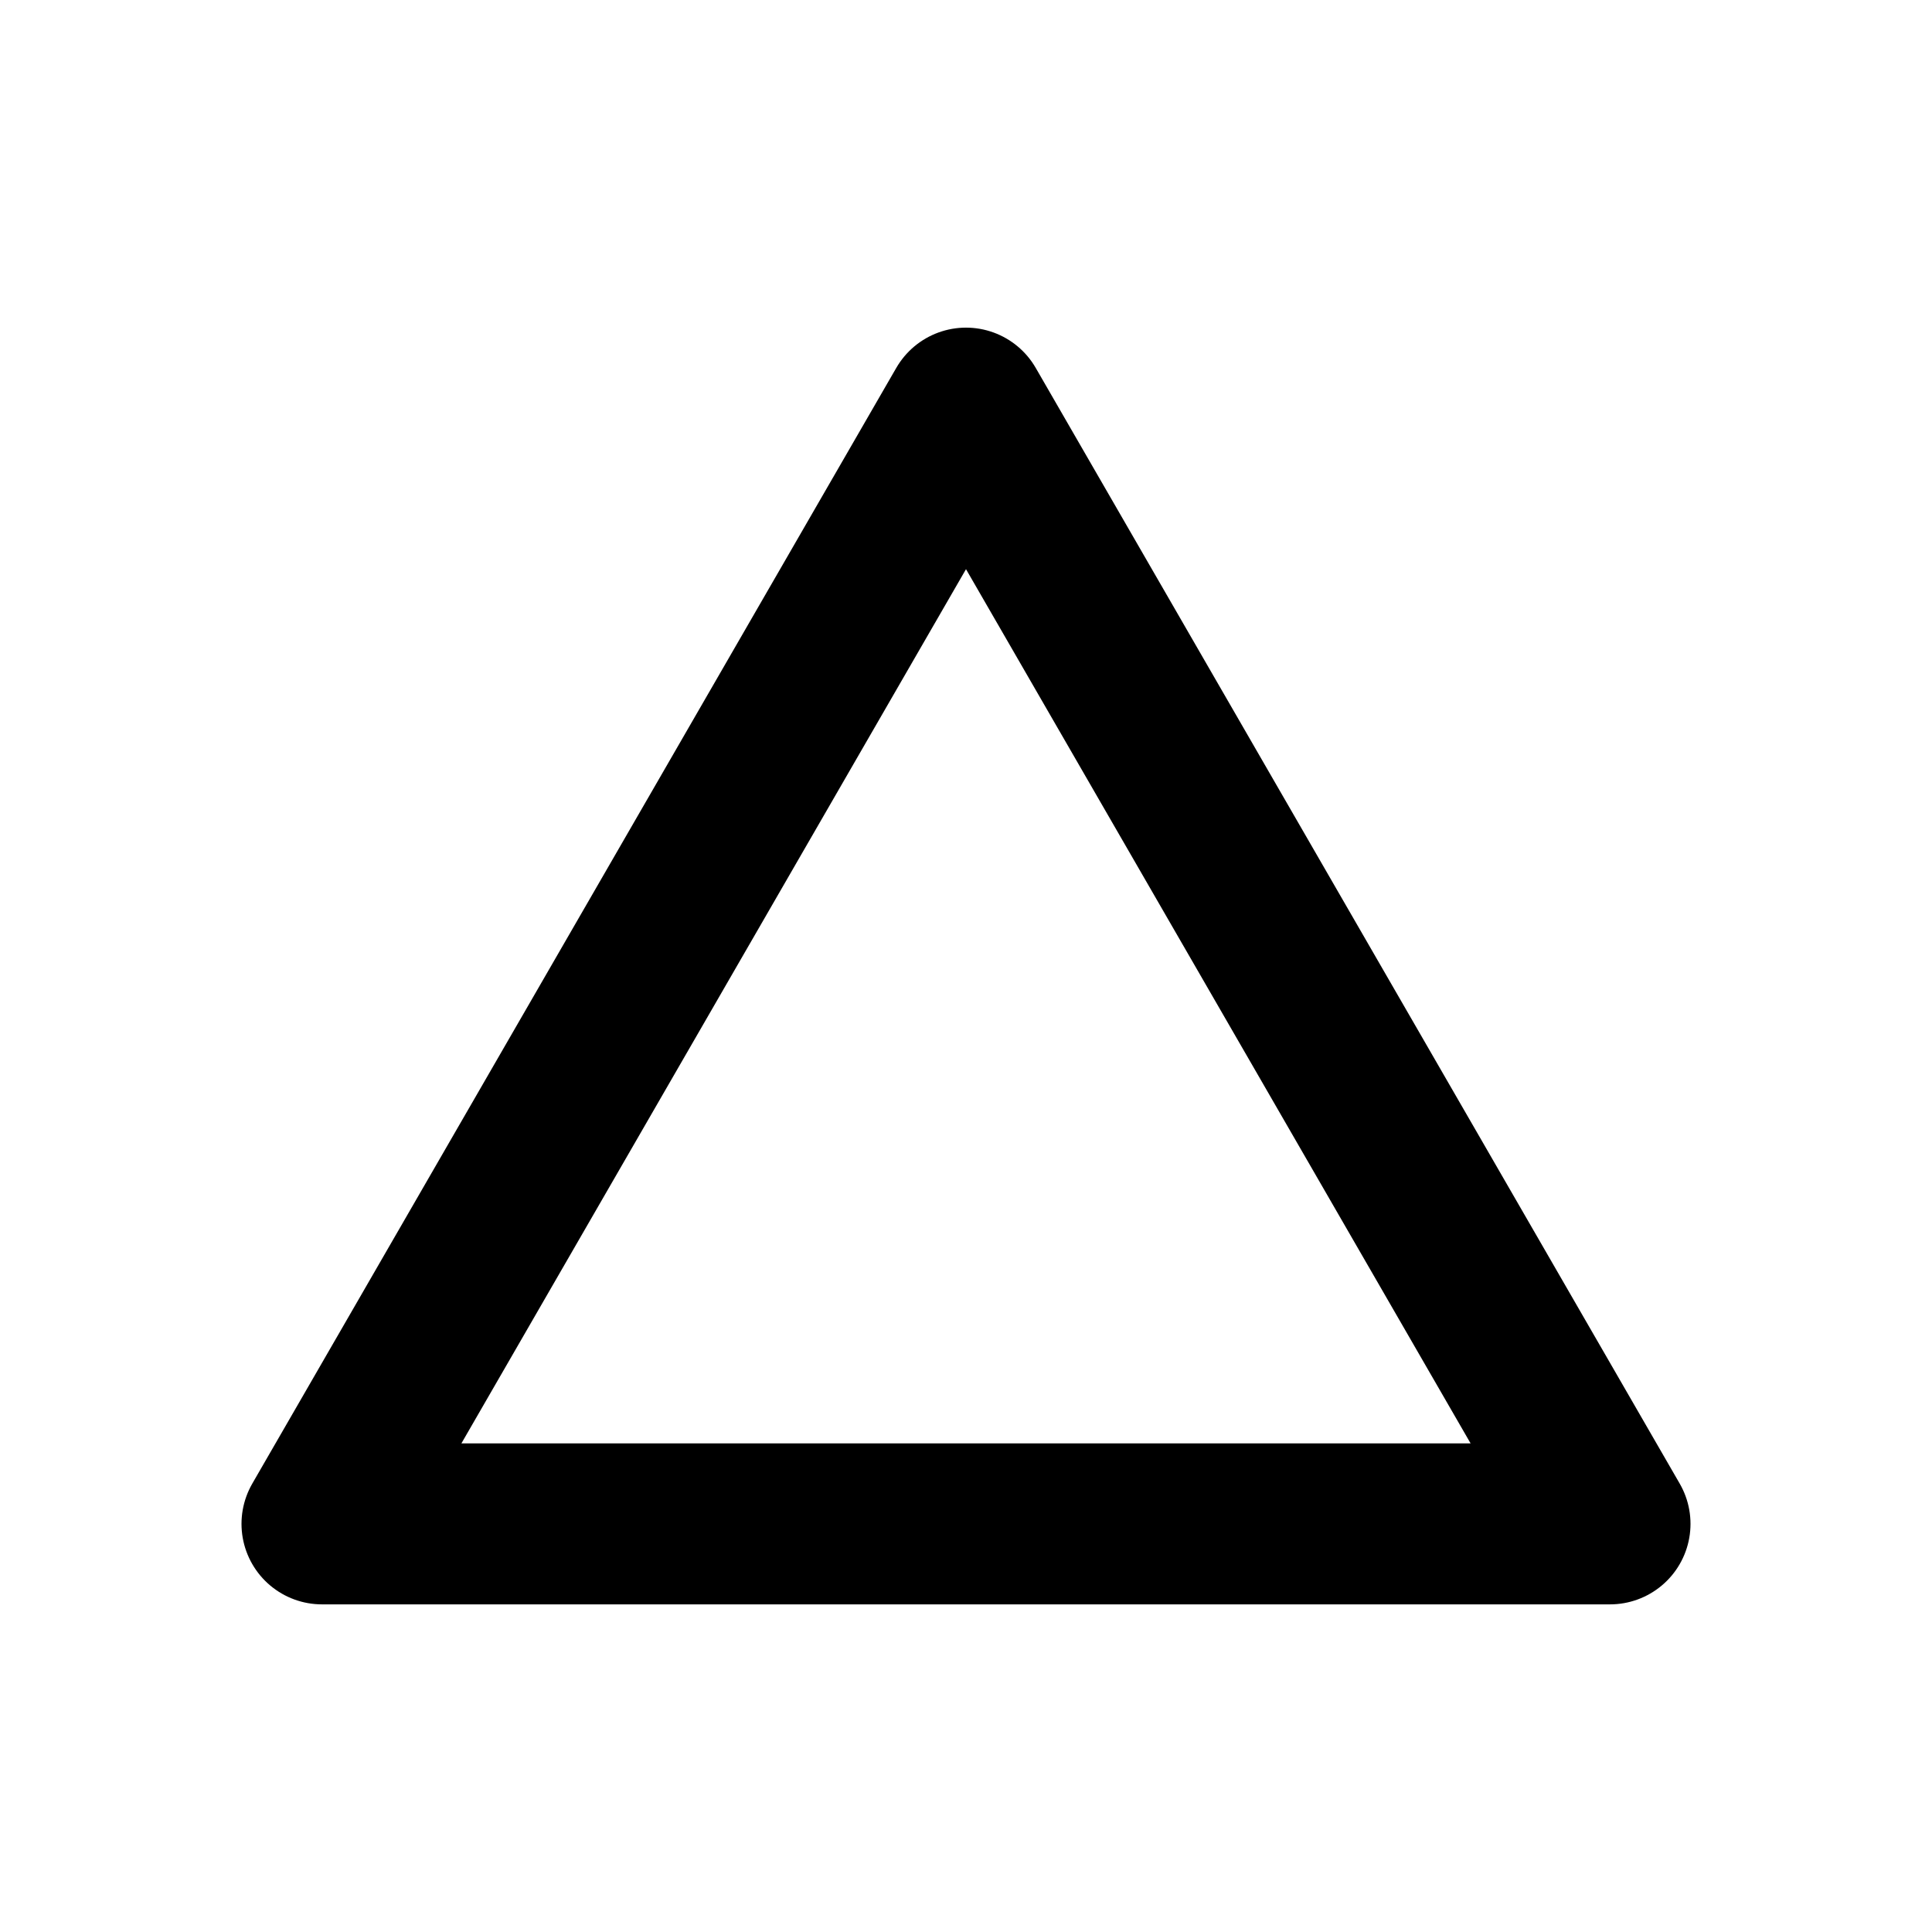
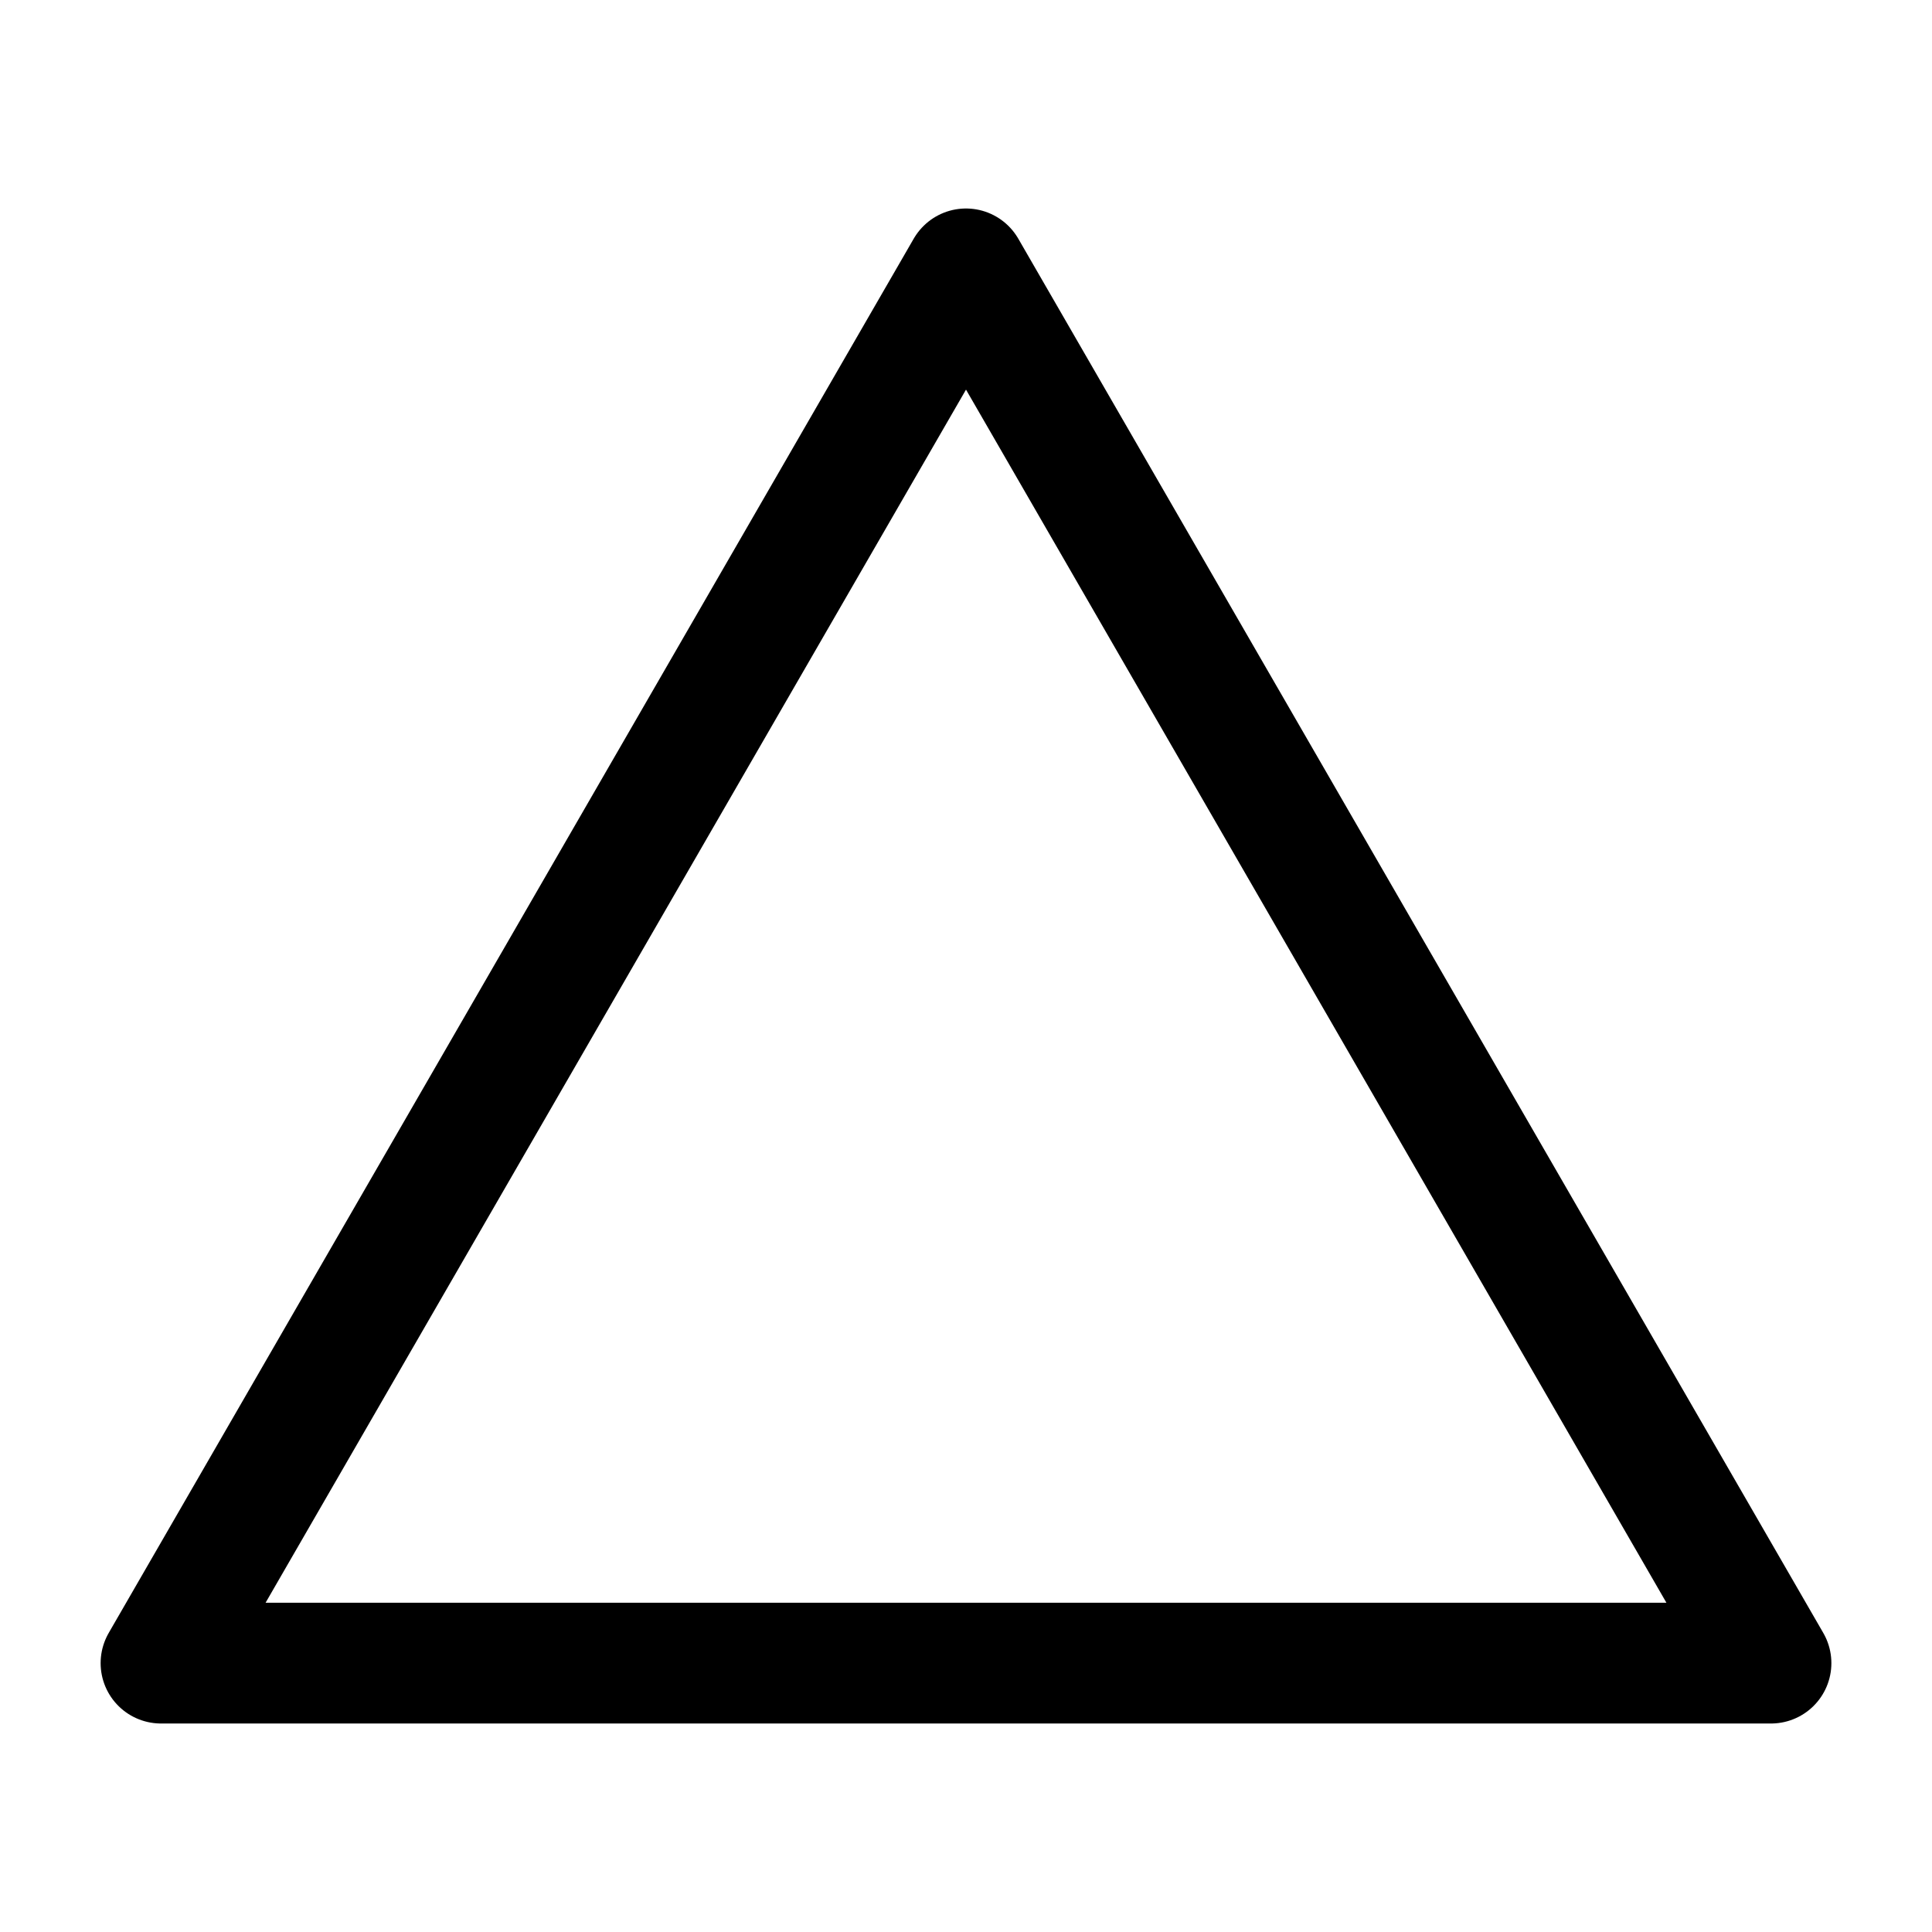
<svg xmlns="http://www.w3.org/2000/svg" id="Layer_1" data-name="Layer 1" viewBox="0 0 24 24">
  <defs>
-     <style>.cls-1{fill:none;stroke:#000;stroke-linecap:round;stroke-linejoin:round;stroke-width:2px;}</style>
+     <style>.cls-1{fill:none;stroke:#000;stroke-linecap:round;stroke-linejoin:round;stroke-width:1.5px;}</style>
  </defs>
-   <polygon class="cls-1" points="12 5.07 4 18.93 20 18.93 12 5.07" />
+   <polygon class="cls-1" points="12 3.34 2 20.66 22 20.66 12 3.34" />
</svg>
